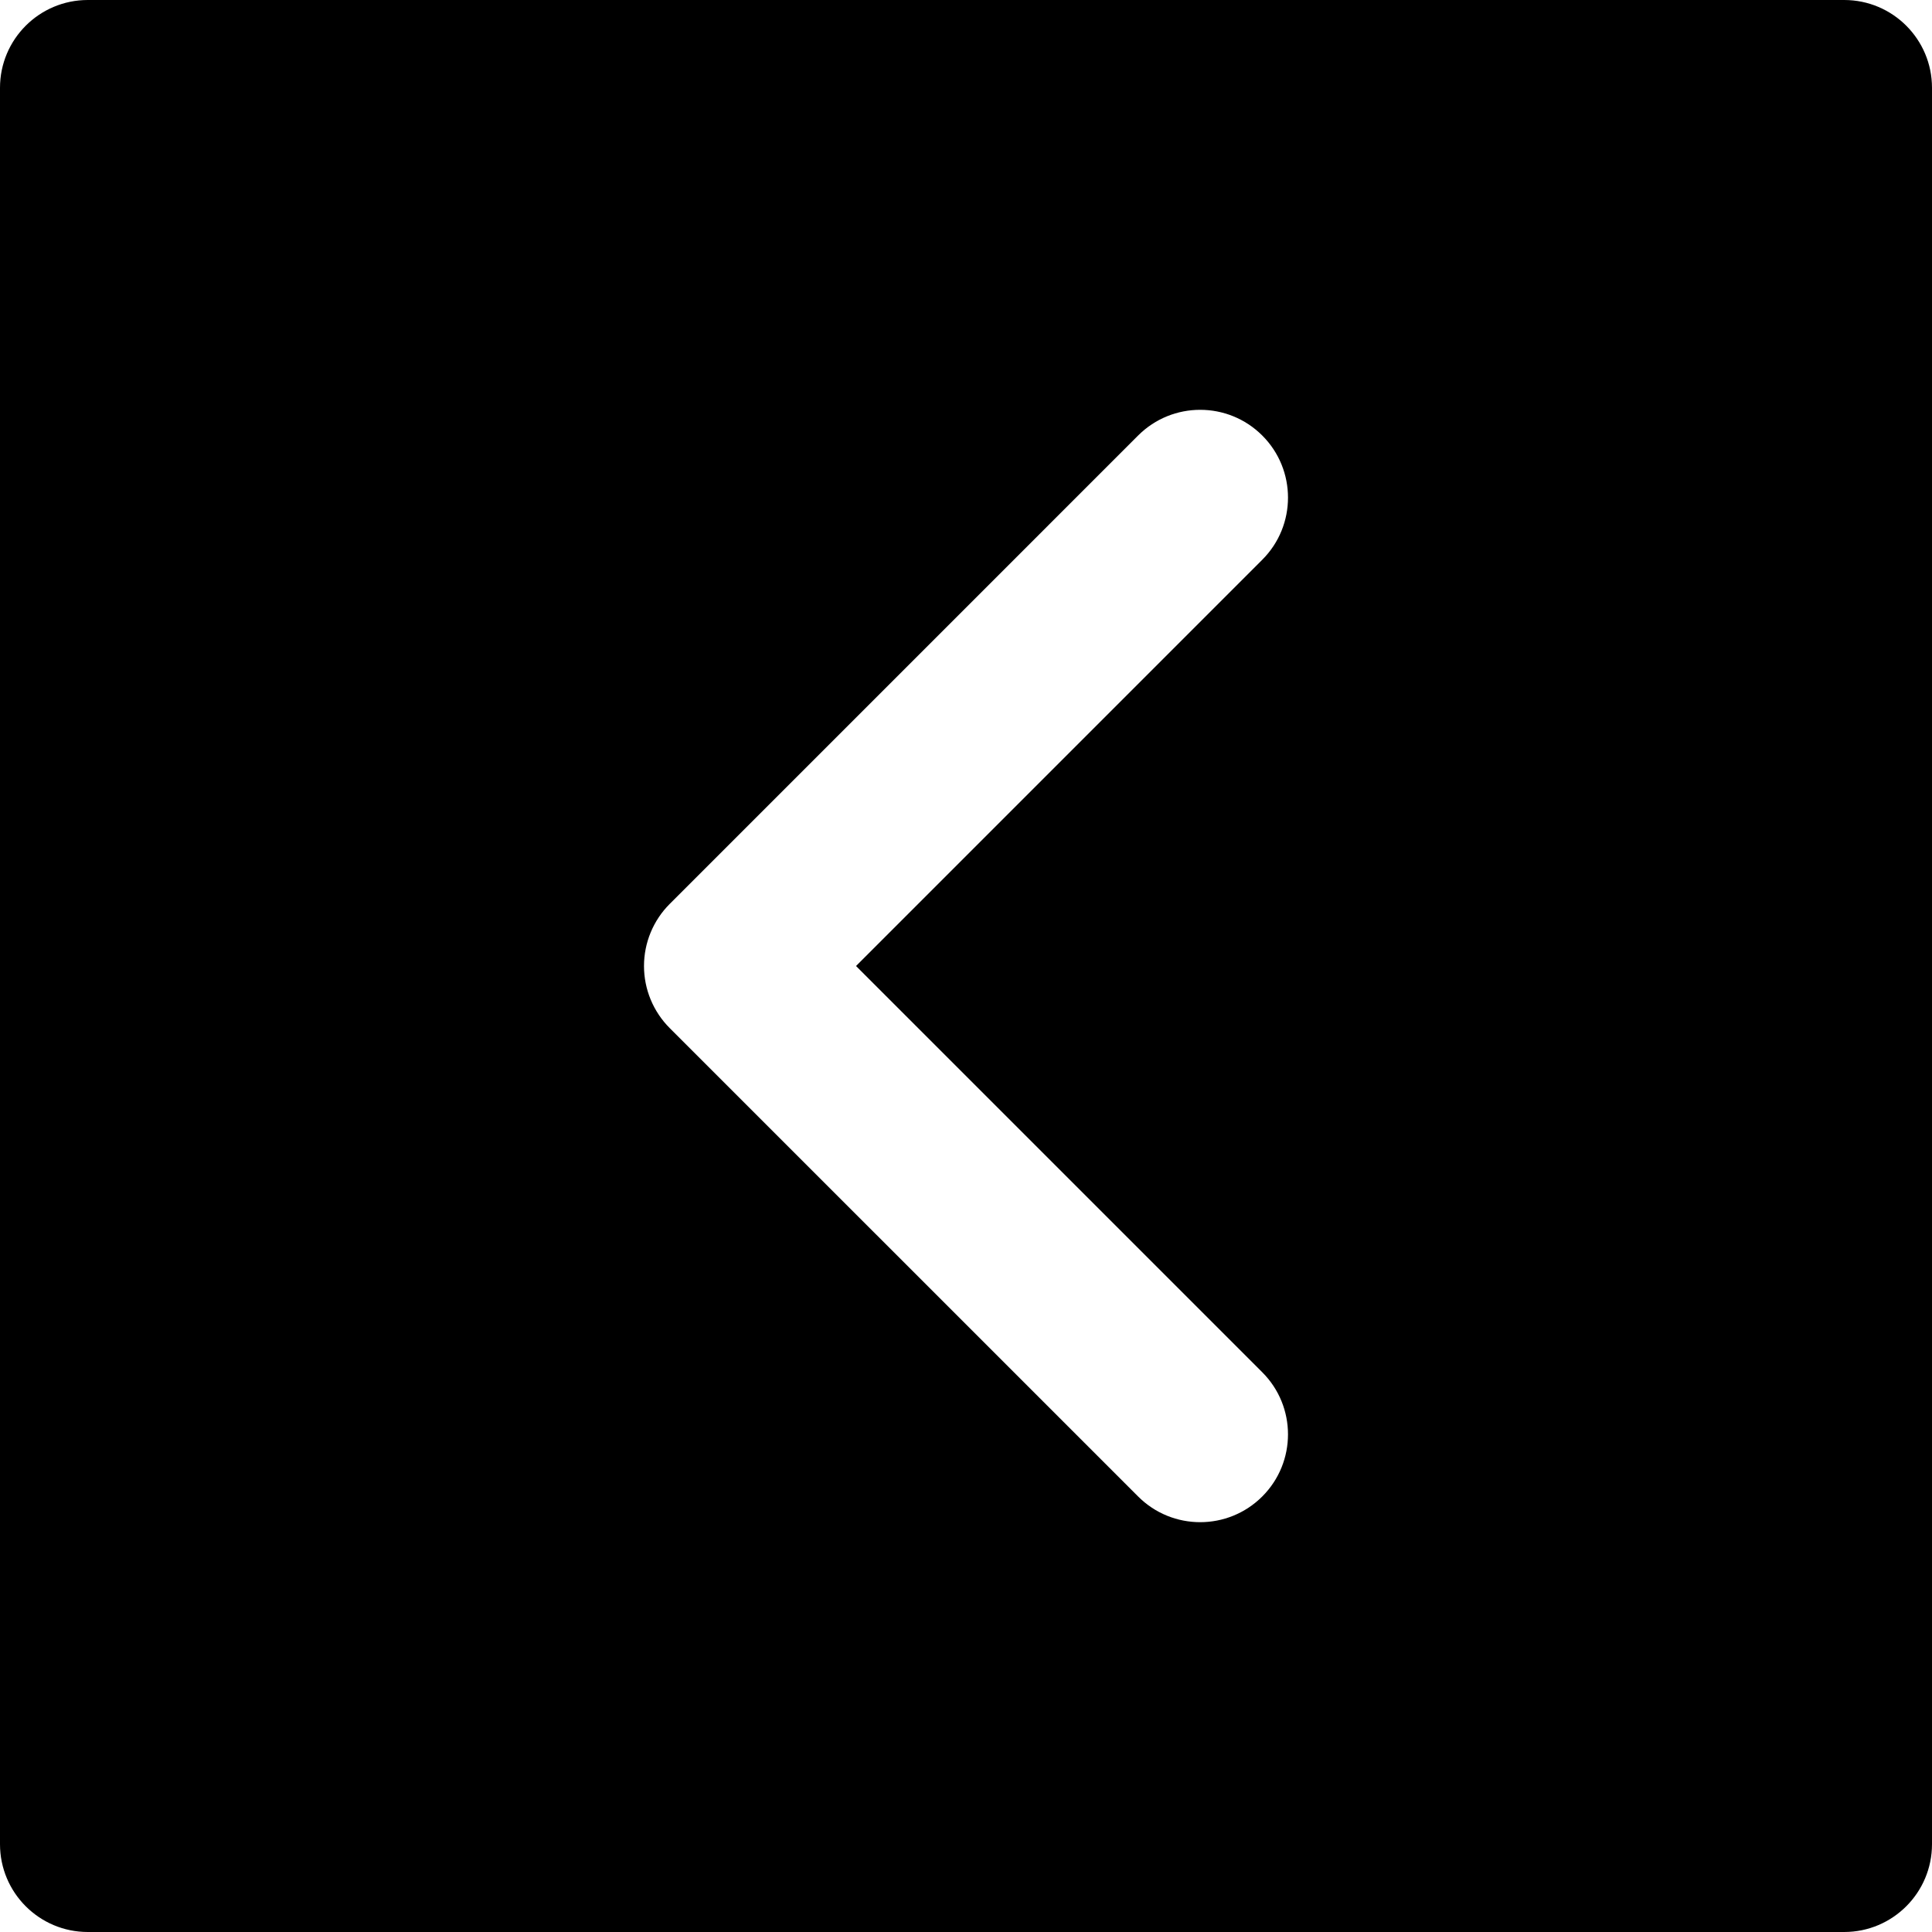
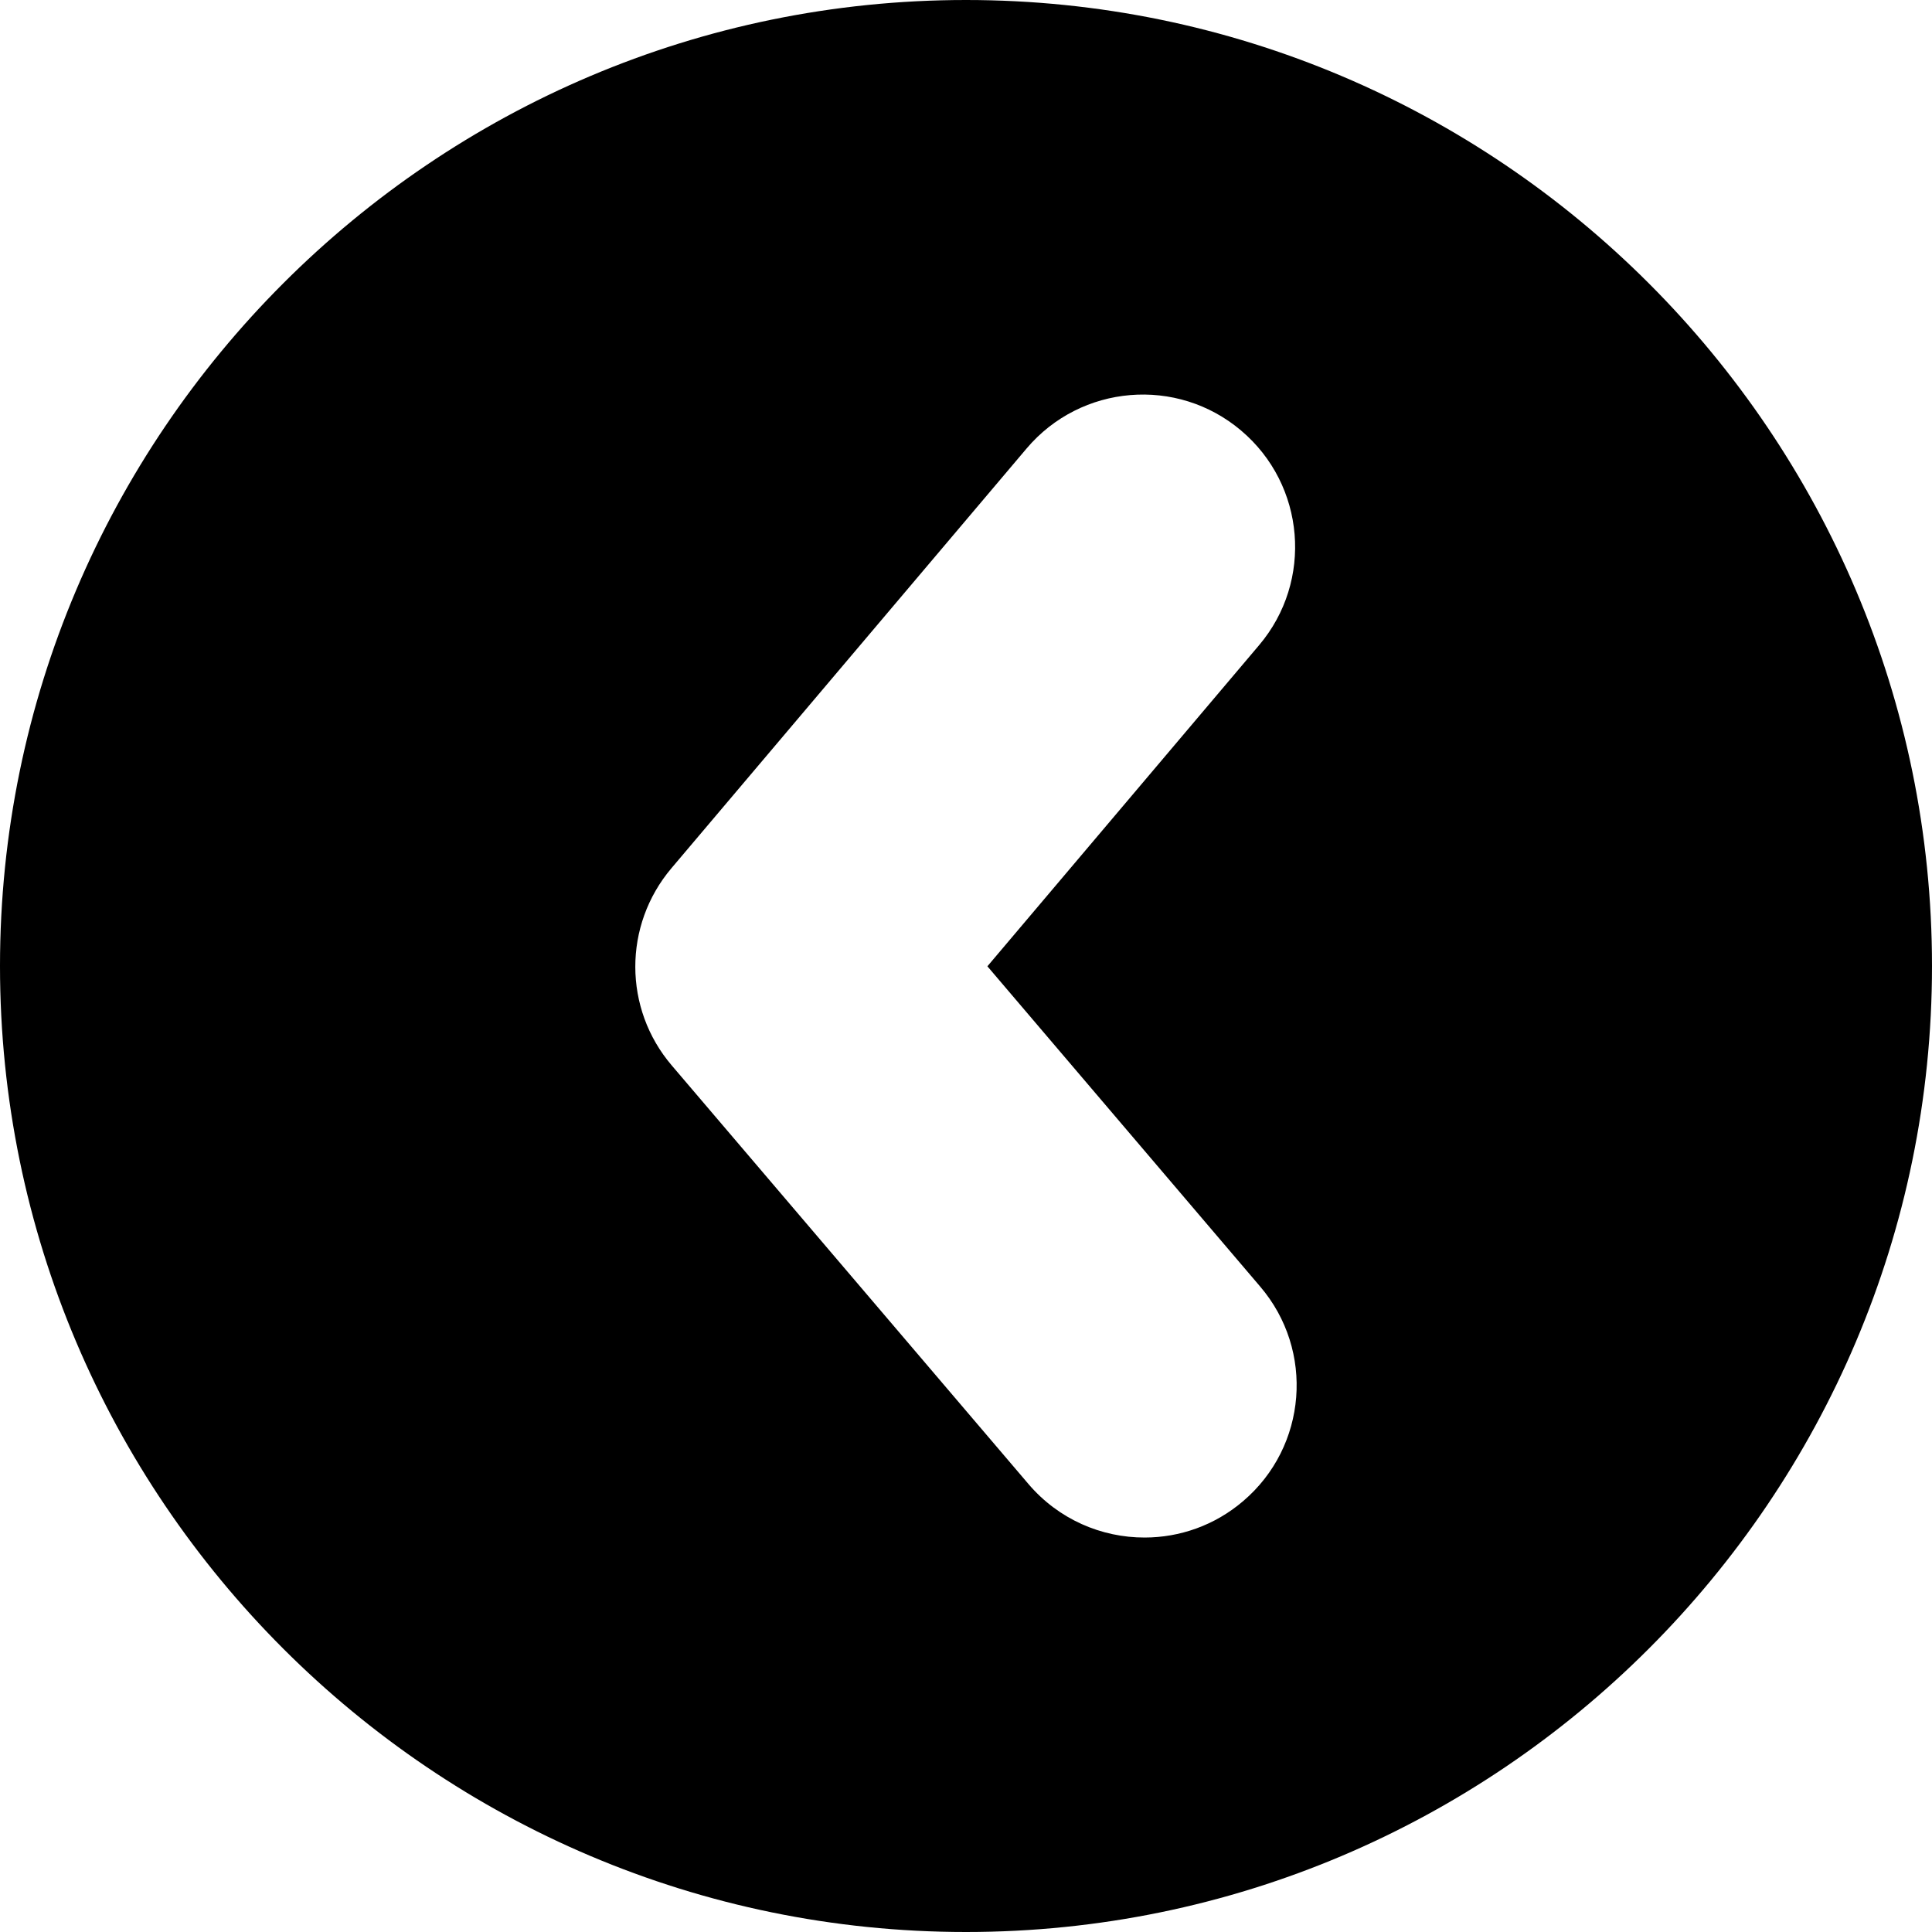
- <svg xmlns="http://www.w3.org/2000/svg" fill="#000000" height="800px" width="800px" version="1.1" id="Layer_1" viewBox="0 0 330 330" xml:space="preserve">
-   <path id="XMLID_18_" d="M315,0H15C6.716,0,0,6.716,0,15v300c0,8.284,6.716,15,15,15h300c8.284,0,15-6.716,15-15V15  C330,6.716,323.284,0,315,0z M215.606,234.394c5.858,5.857,5.858,15.355,0,21.213C212.678,258.535,208.839,260,205,260  s-7.678-1.464-10.606-4.394l-80-79.998c-2.813-2.813-4.394-6.628-4.394-10.606c0-3.978,1.58-7.794,4.394-10.607l80-80.002  c5.857-5.858,15.355-5.858,21.213,0c5.858,5.857,5.858,15.355,0,21.213l-69.393,69.396L215.606,234.394z" />
+ <svg xmlns="http://www.w3.org/2000/svg" fill="#000000" version="1.1" id="Capa_1" width="800px" height="800px" viewBox="0 0 40 40" xml:space="preserve">
+   <g>
+     <path d="M20,0C8.974,0,0,8.973,0,20c0,11.027,8.974,20,20,20c11.029,0,20-8.973,20-20C40,8.973,31.029,0,20,0z M25.738,31.079   c-0.592,0.506-1.316,0.753-2.037,0.754c-0.895,0.002-1.783-0.375-2.408-1.108l-7.385-8.666c-1.004-1.176-1.006-2.901-0.008-4.082   l7.355-8.692c1.125-1.329,3.115-1.495,4.442-0.37c1.33,1.125,1.496,3.115,0.371,4.443l-5.625,6.648l5.646,6.629   C27.223,27.96,27.064,29.95,25.738,31.079z" />
+   </g>
</svg>
